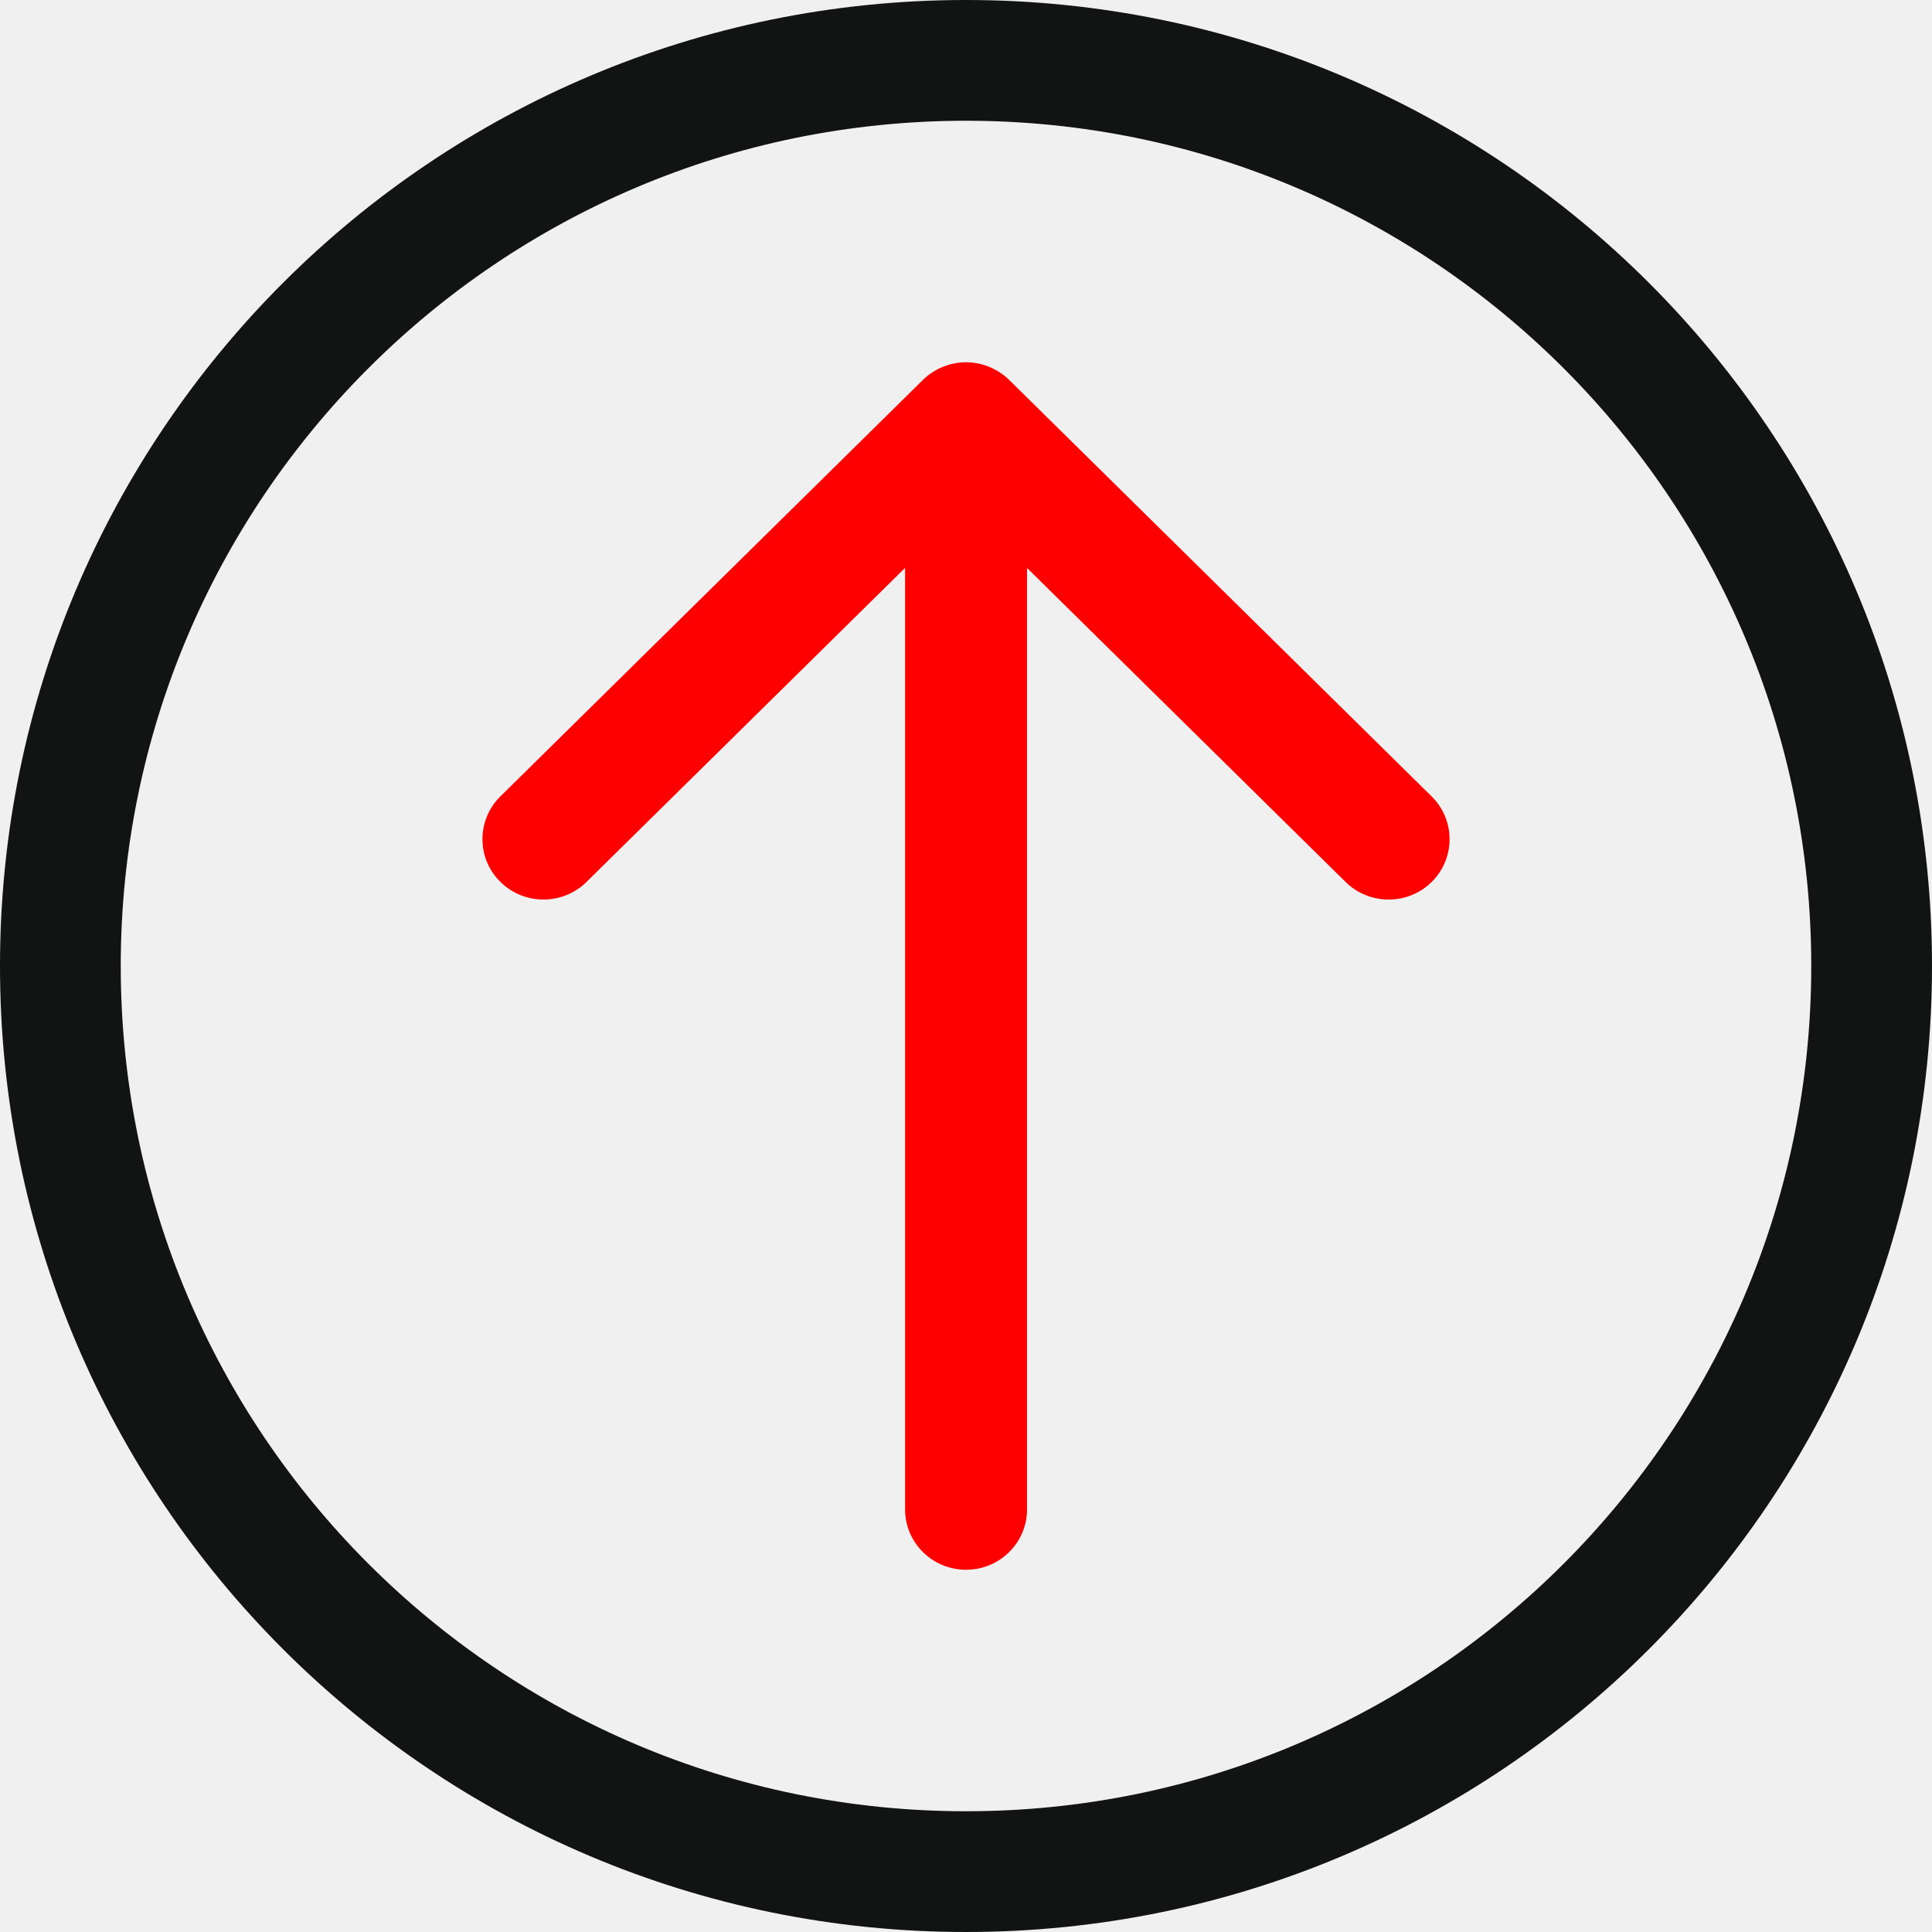
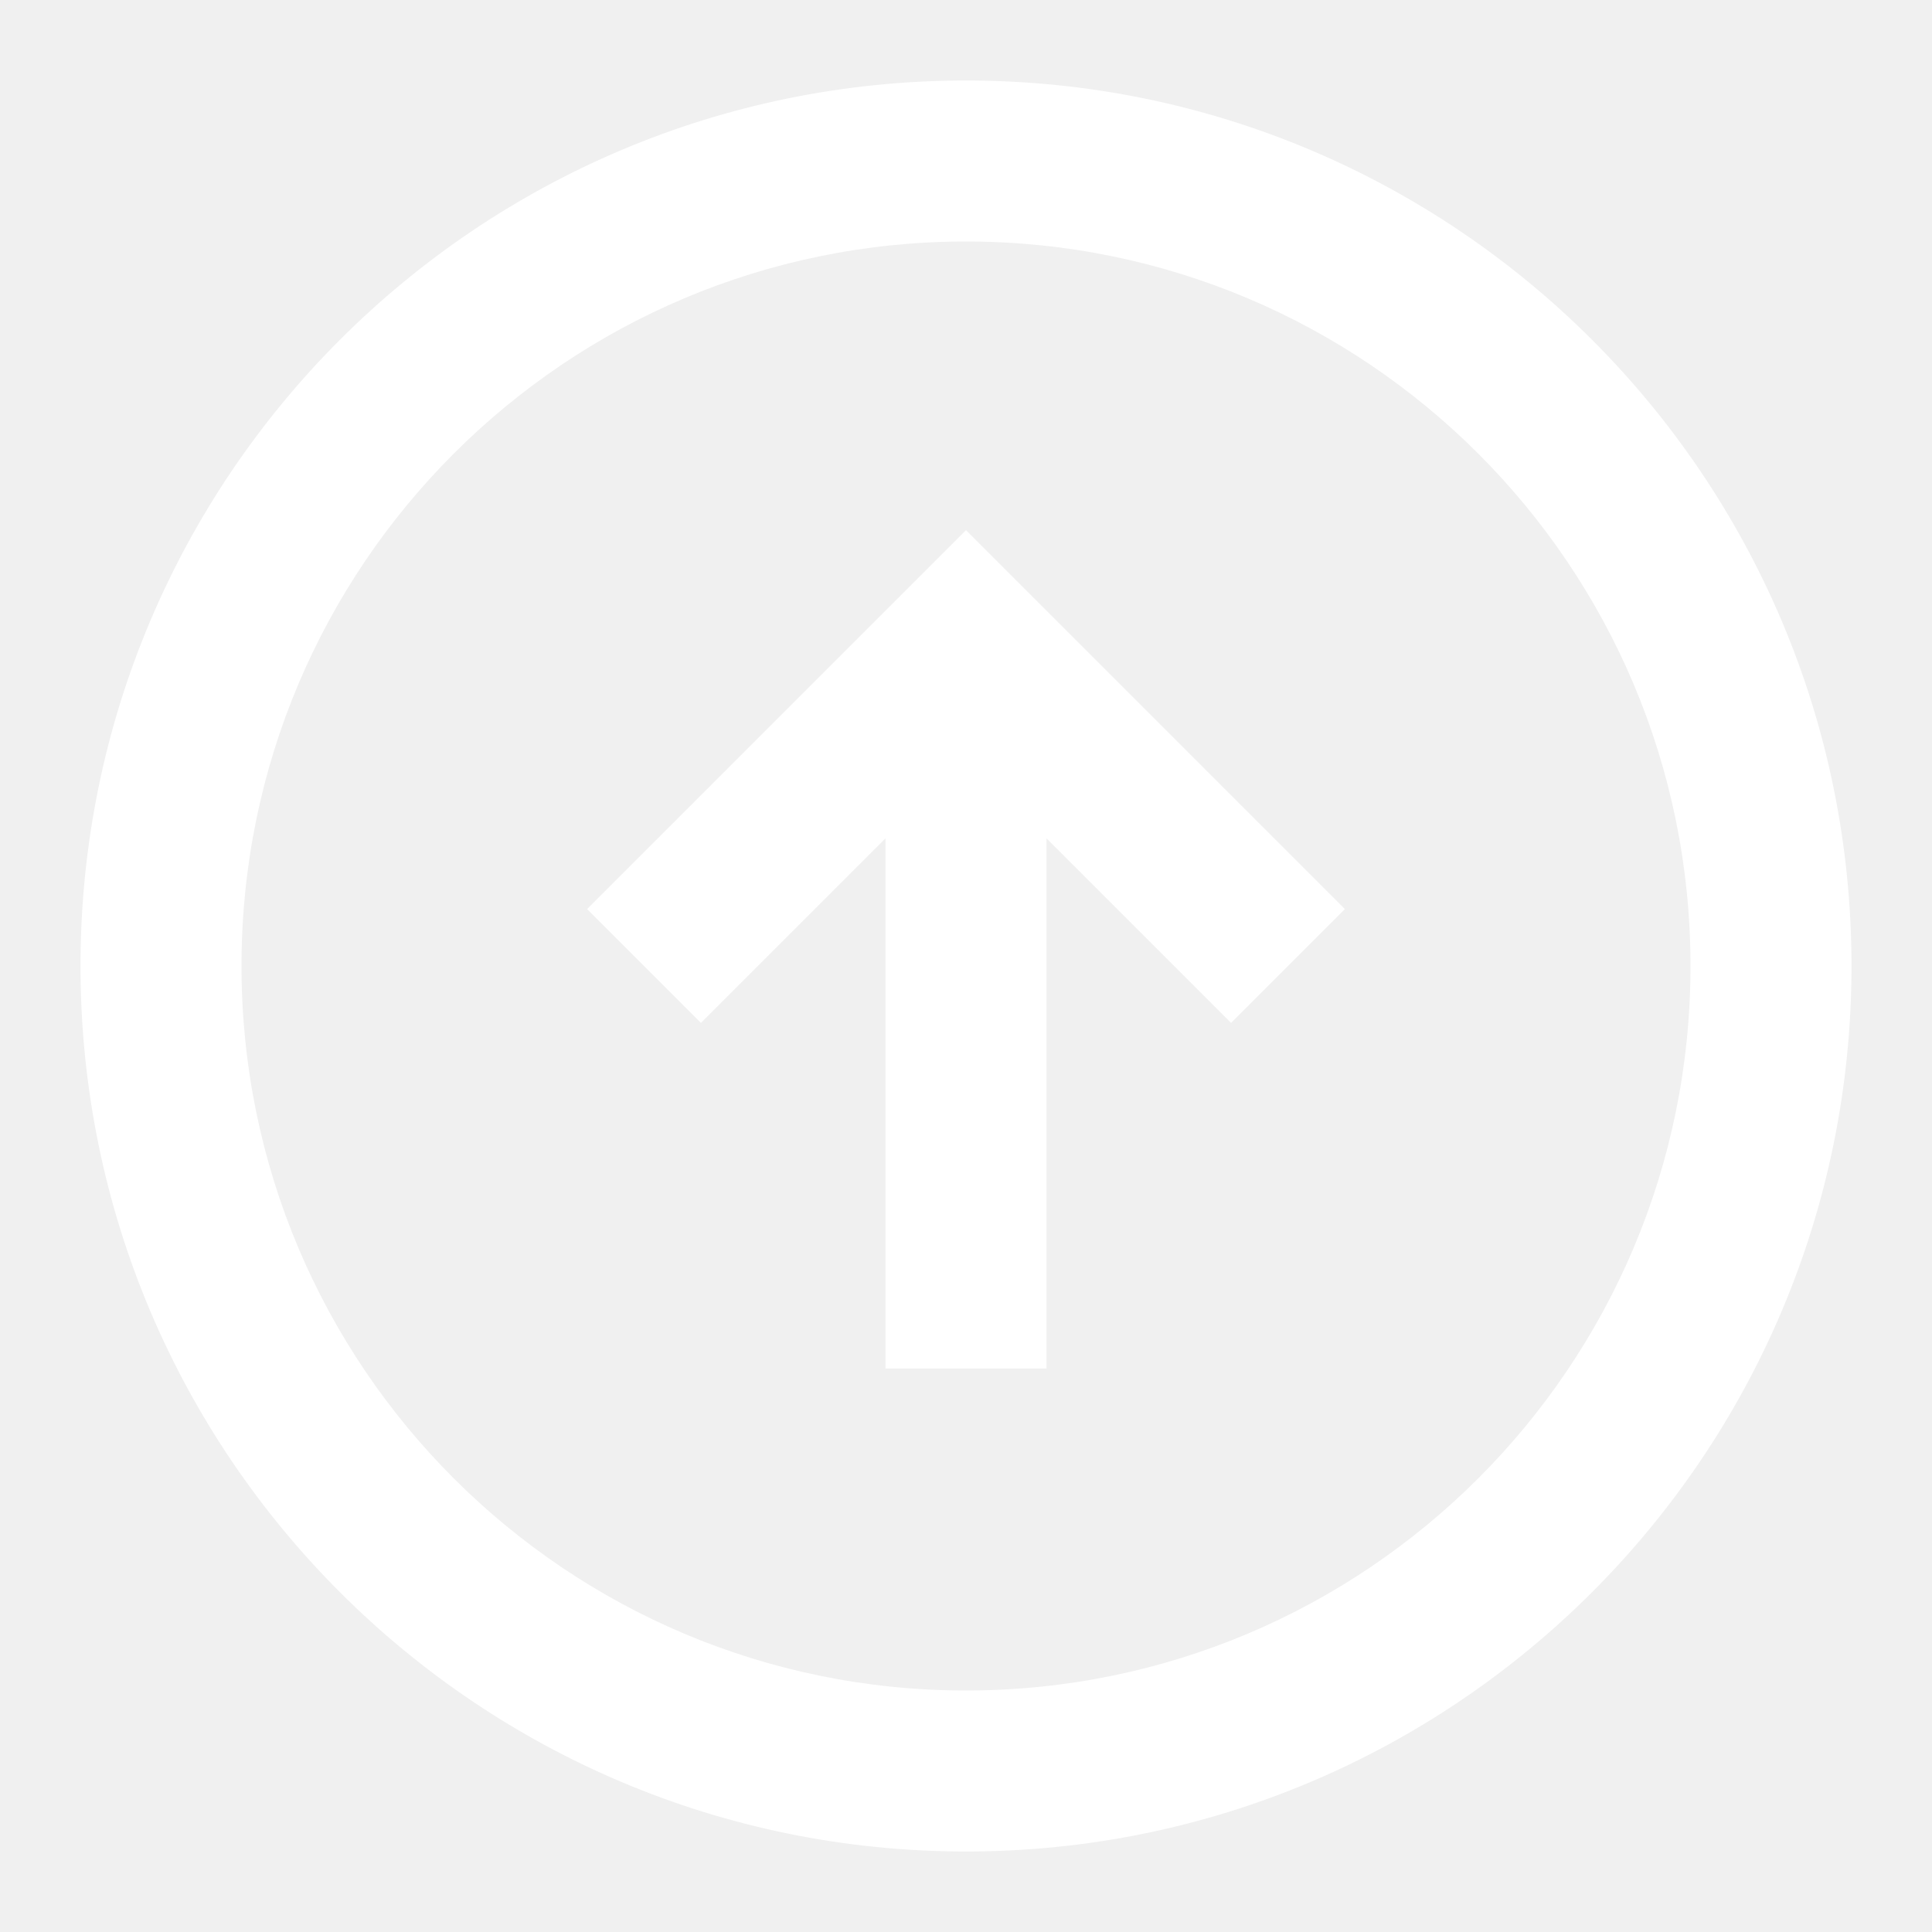
- <svg xmlns="http://www.w3.org/2000/svg" fill="red" enable-background="new 0 0 32 32" height="32px" id="Слой_1" version="1.1" viewBox="0 0 32 32" width="32px" xml:space="preserve">
-   <g id="Arrow_Up_Circle">
-     <path d="M16,0C7.163,0,0,7.164,0,16c0,8.837,7.163,16,16,16c8.836,0,16-7.163,16-16C32,7.164,24.836,0,16,0z M16,30   C8.268,30,2,23.732,2,16S8.268,2,16,2c7.732,0,14,6.268,14,14S23.732,30,16,30z" fill="#121313" />
-     <path d="M16.715,6.293C16.527,6.107,16.264,6,16,6c-0.263,0-0.526,0.108-0.714,0.293l-6.999,6.899   c-0.395,0.391-0.394,1.024,0,1.414c0.395,0.391,1.034,0.391,1.429,0l5.275-5.2V25c0,0.552,0.452,1,1.01,1   c0.558,0,1.01-0.448,1.01-1V9.407l5.275,5.2c0.394,0.39,1.034,0.39,1.428,0c0.394-0.391,0.394-1.024,0-1.414L16.715,6.293z" />
-   </g>
-   <g />
-   <g />
-   <g />
-   <g />
-   <g />
-   <g />
+ <svg xmlns="http://www.w3.org/2000/svg" fill="white" height="24" viewBox="0 0 24 24" width="24">
+   <path d="M12,23 C5.925,23 1,18.075 1,12 C1,5.925 5.925,1 12,1 C18.075,1 23,5.925 23,12 C23,18.075 18.075,23 12,23 Z M12,21 C16.971,21 21,16.971 21,12 C21,7.029 16.971,3 12,3 C7.029,3 3,7.029 3,12 C3,16.971 7.029,21 12,21 Z M13,10.414 L13,17 L11,17 L11,10.414 L8.707,12.707 L7.293,11.293 L12,6.586 L16.707,11.293 L15.293,12.707 L13,10.414 Z" fill-rule="evenodd" />
</svg>
